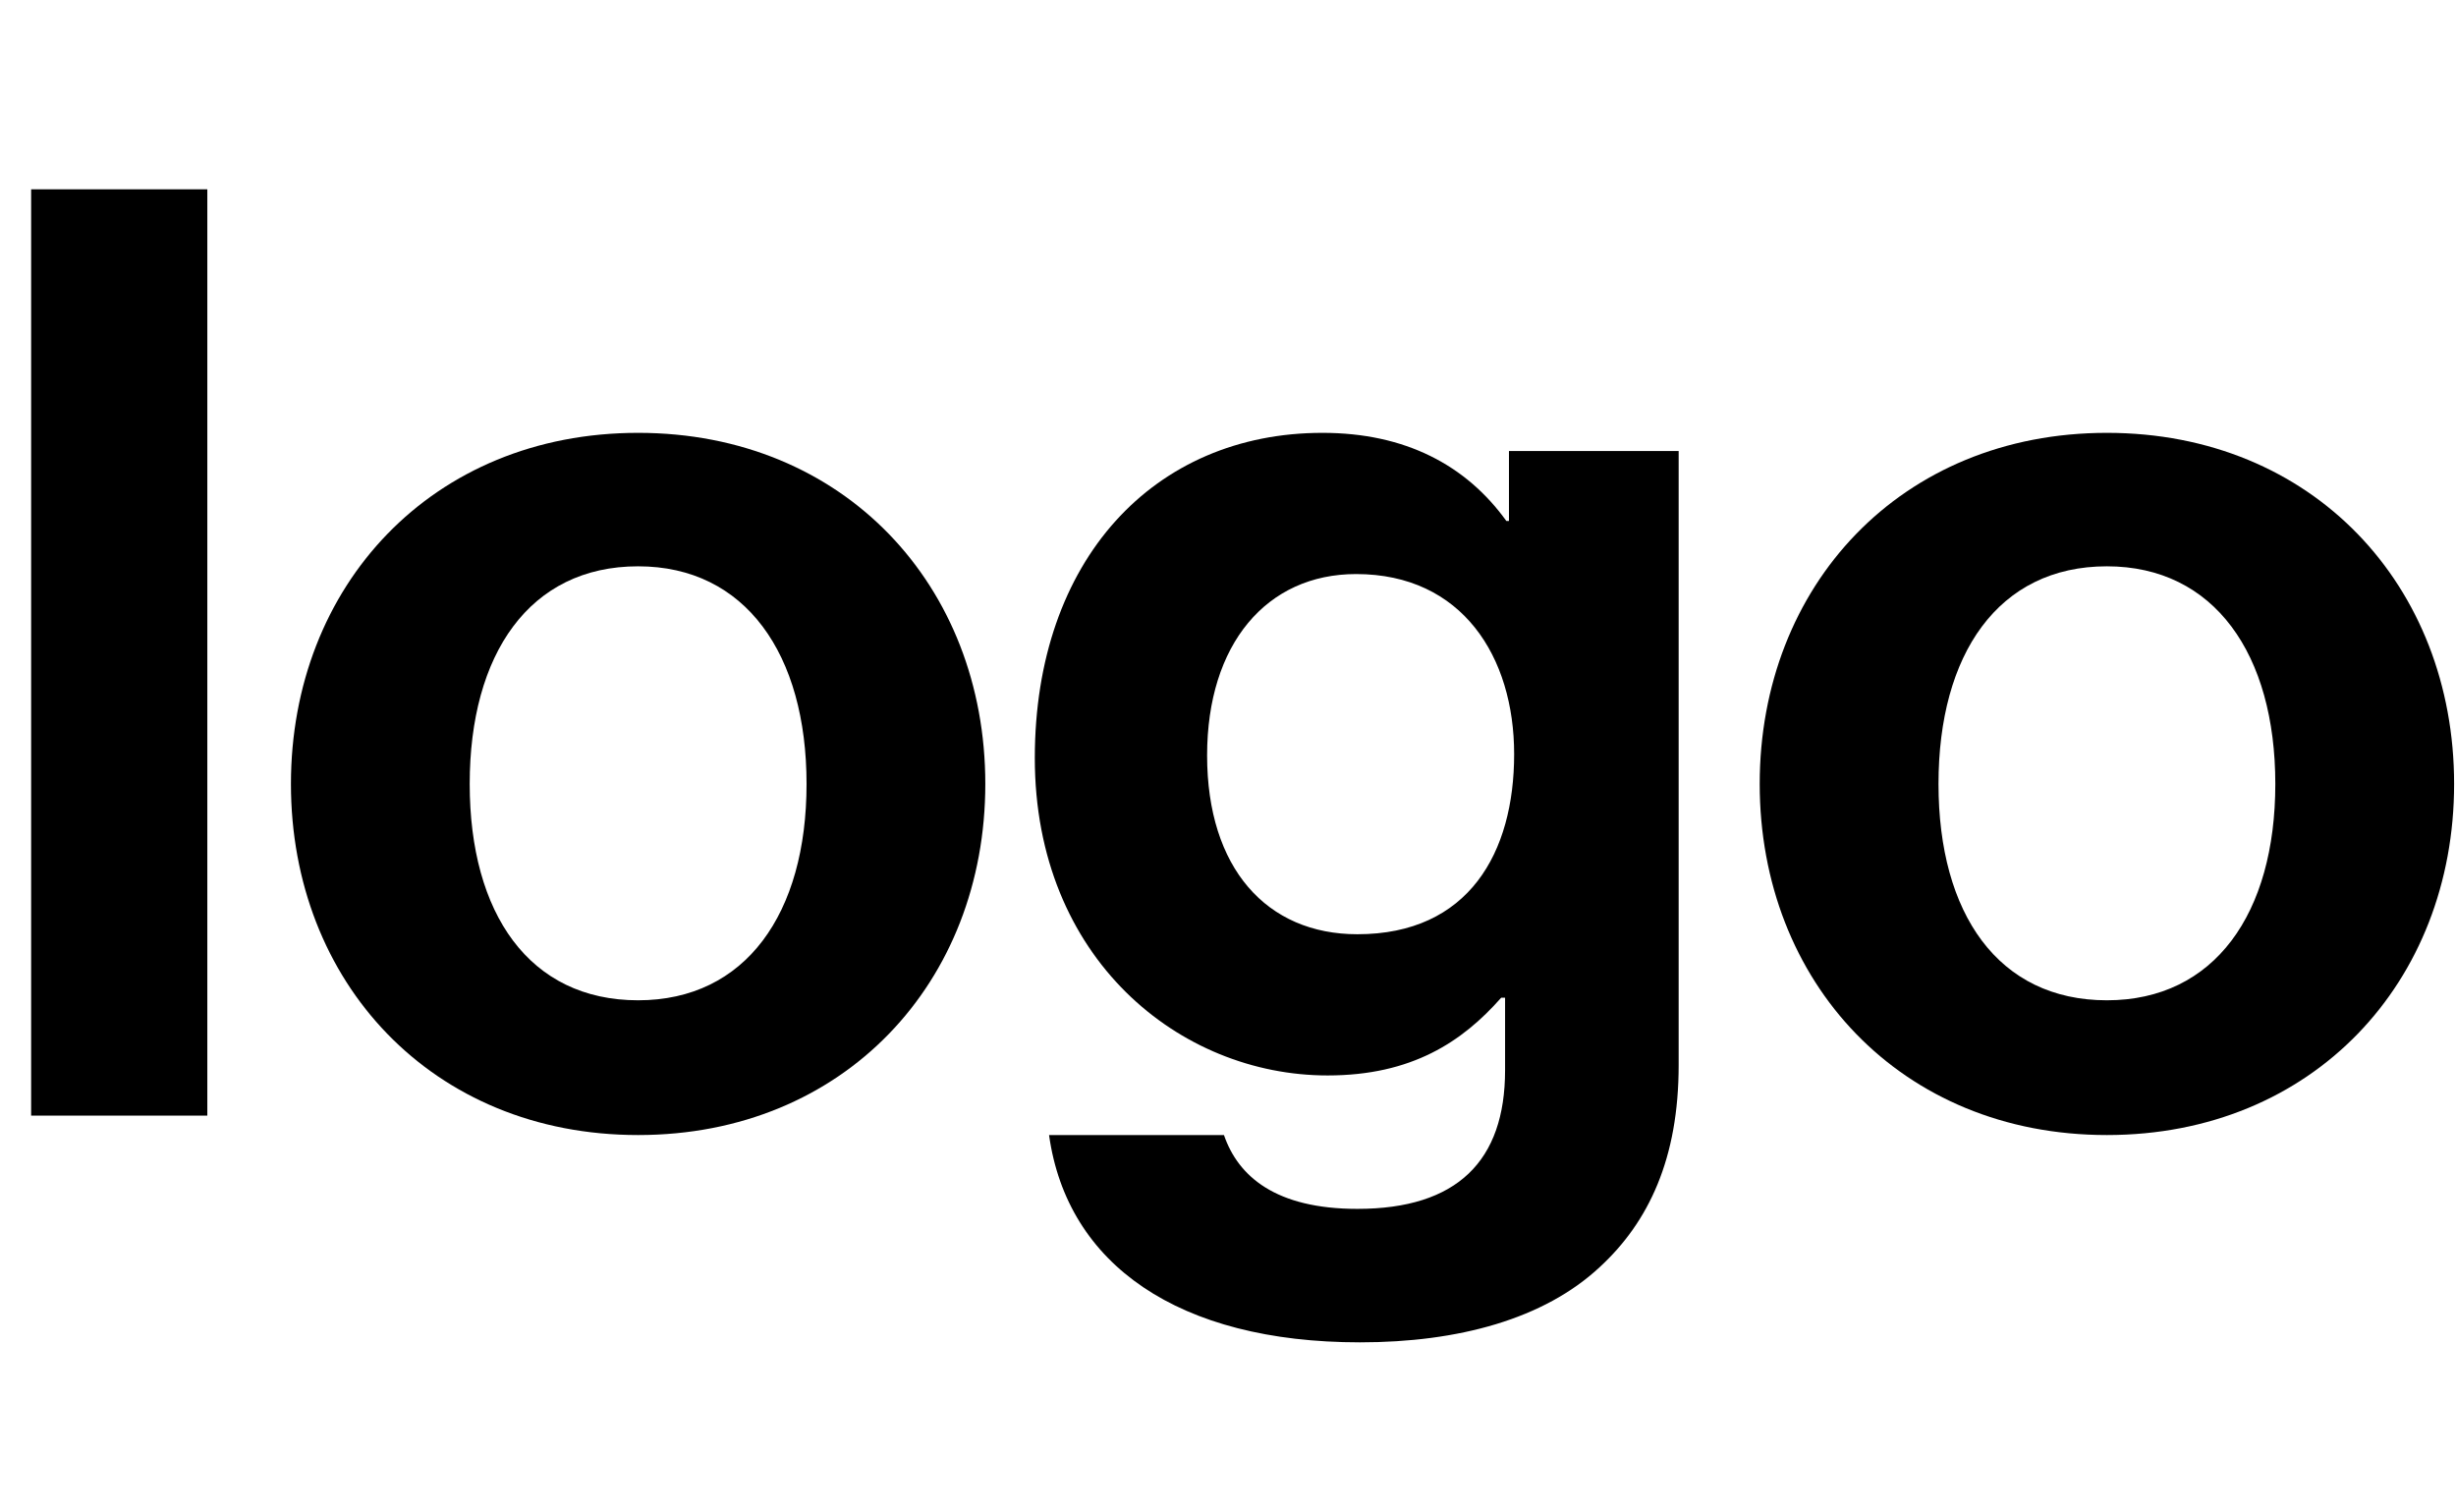
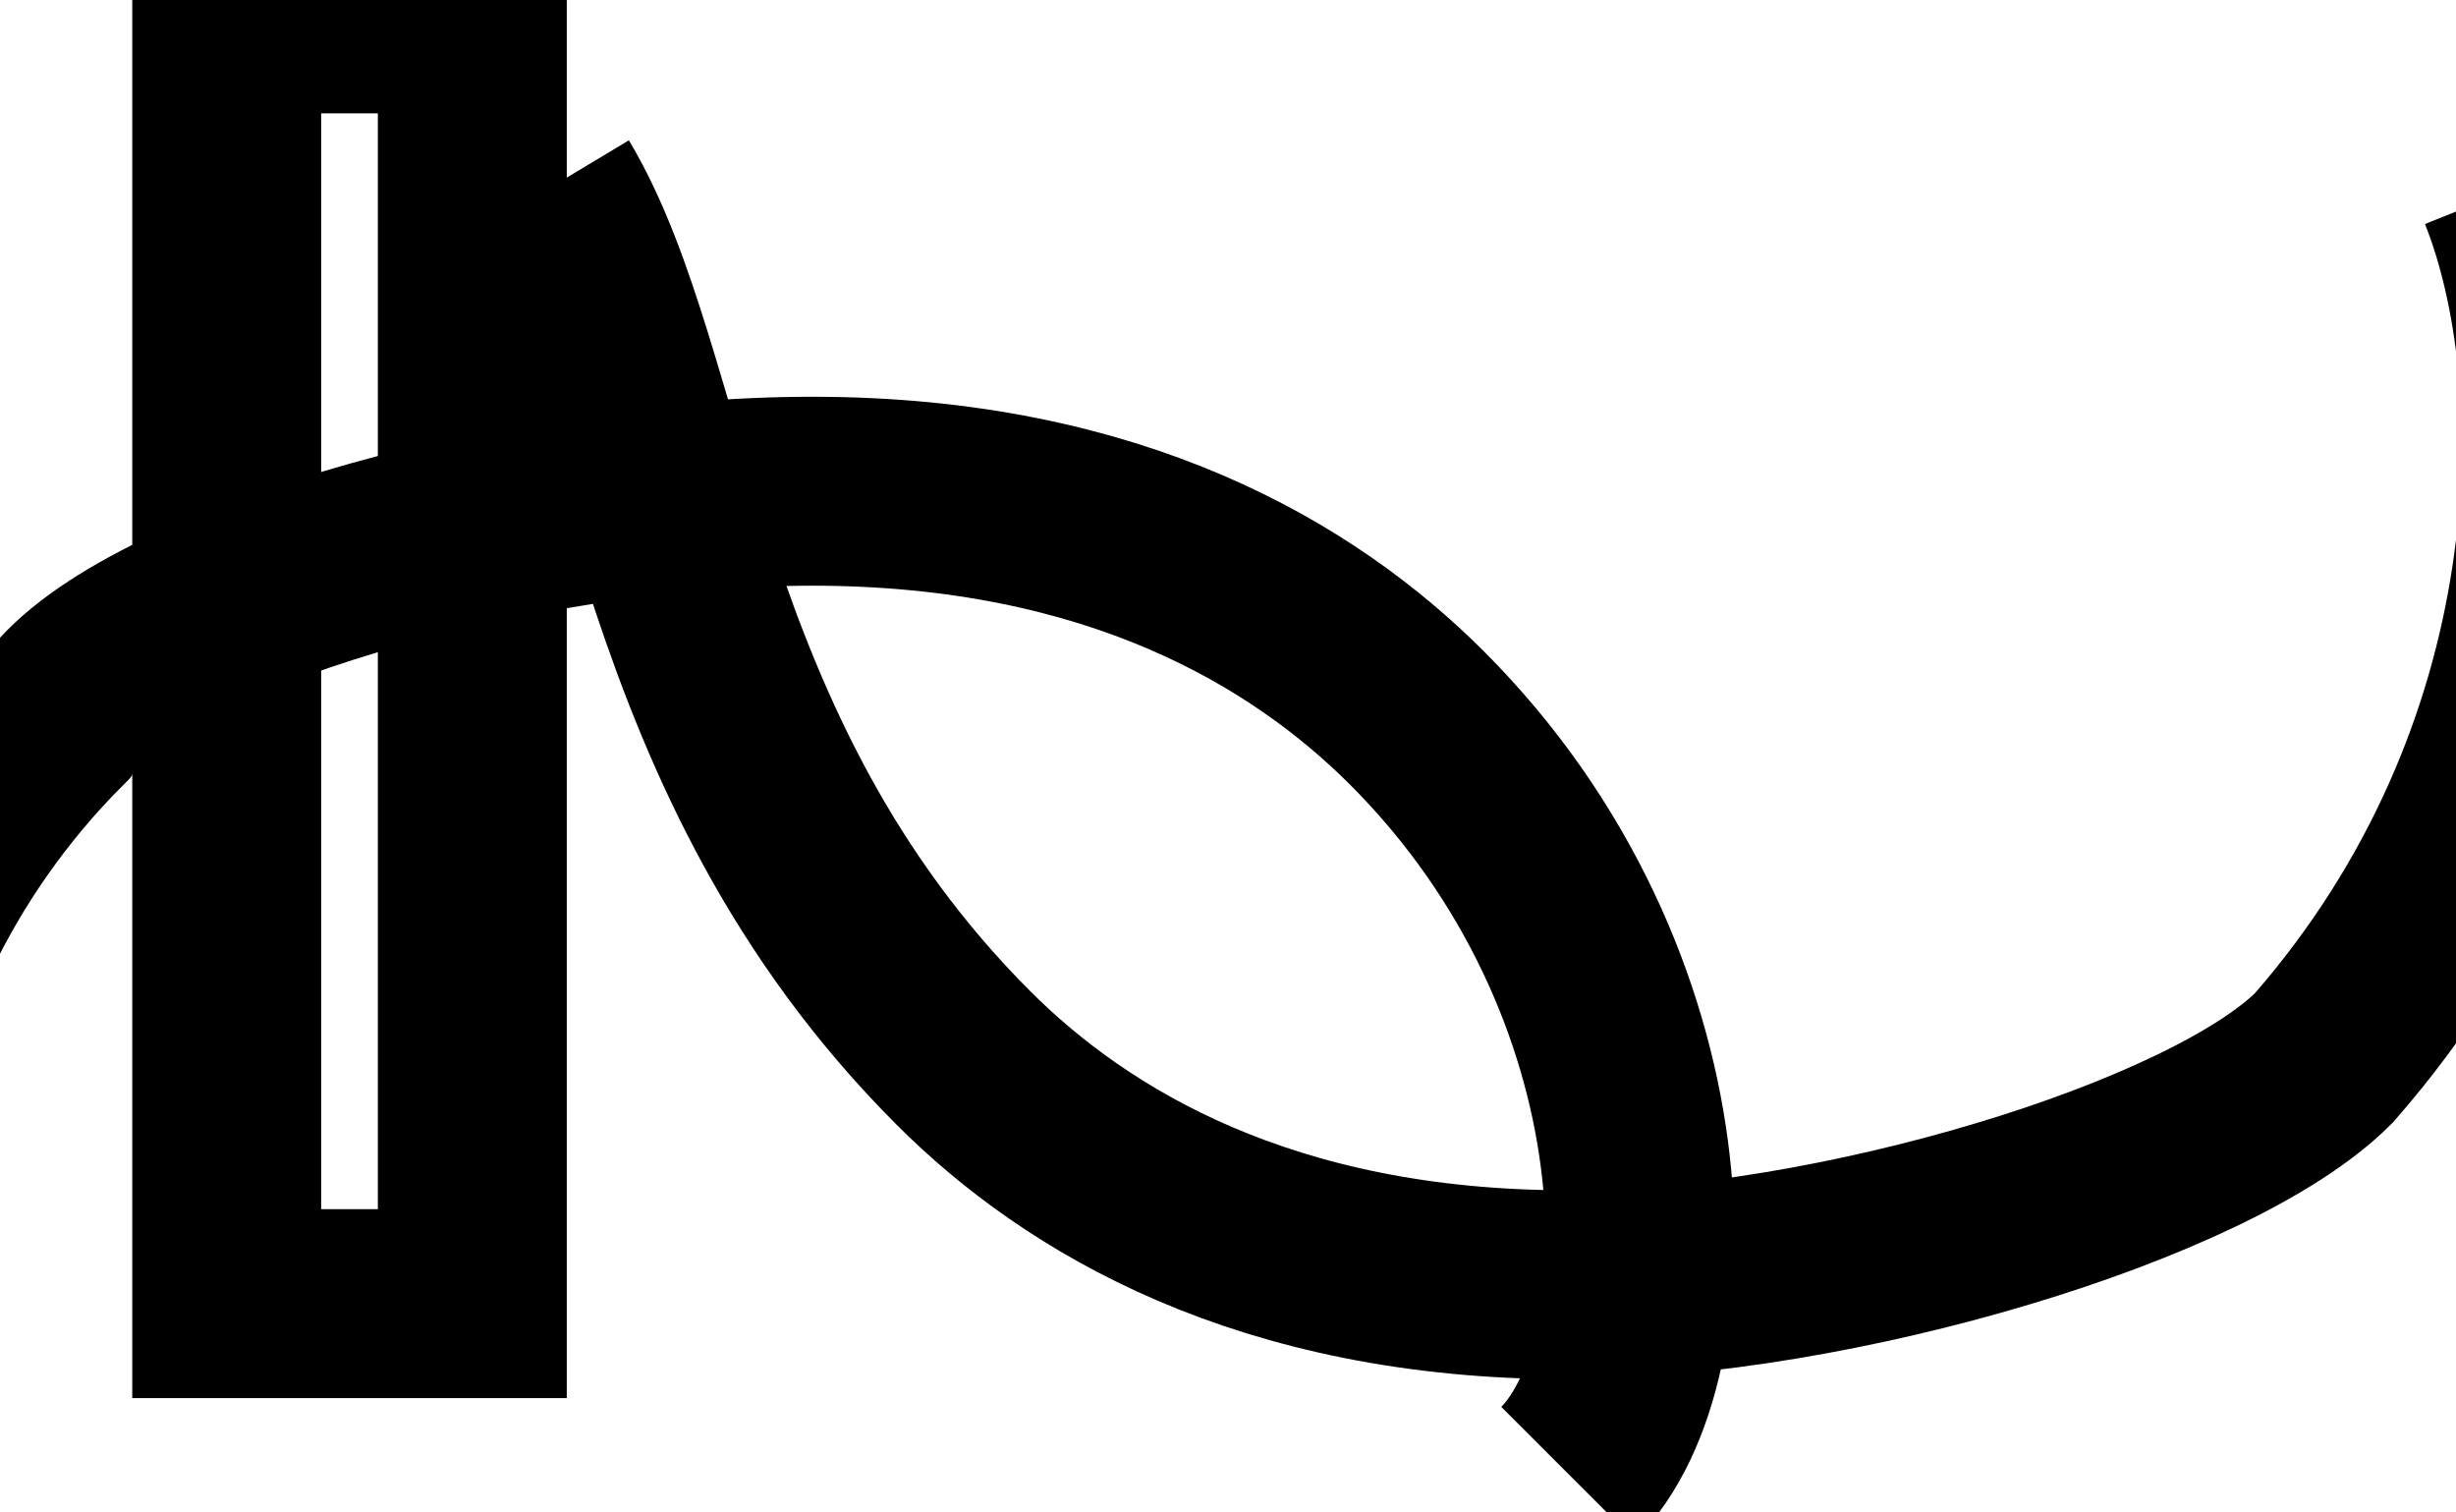
- <svg xmlns="http://www.w3.org/2000/svg" width="65" height="40" viewBox="0 0 65 40" fill="#000">
-   <path d="M0.824 29.524H5.487V5.01H0.824V29.524Z" />
-   <path d="M16.888 30.038C22.34 30.038 26.077 25.992 26.077 20.747C26.077 15.501 22.34 11.455 16.888 11.455C11.437 11.455 7.7 15.501 7.7 20.747C7.7 25.992 11.437 30.038 16.888 30.038ZM16.888 26.472C14.008 26.472 12.431 24.175 12.431 20.747C12.431 17.318 14.008 14.987 16.888 14.987C19.734 14.987 21.346 17.318 21.346 20.747C21.346 24.175 19.734 26.472 16.888 26.472Z" />
-   <path d="M35.993 35.524C38.599 35.524 40.862 34.907 42.336 33.535C43.639 32.335 44.427 30.655 44.427 28.187V11.935H39.936V13.787H39.867C38.804 12.312 37.193 11.455 34.999 11.455C30.542 11.455 27.387 14.815 27.387 20.061C27.387 25.375 31.227 28.461 35.136 28.461C37.364 28.461 38.702 27.57 39.73 26.404H39.833V28.324C39.833 30.724 38.564 31.992 35.924 31.992C33.764 31.992 32.77 31.135 32.393 30.038H27.764C28.244 33.467 31.193 35.524 35.993 35.524ZM35.924 24.724C33.524 24.724 31.947 22.975 31.947 19.992C31.947 17.044 33.524 15.192 35.89 15.192C38.702 15.192 40.073 17.387 40.073 19.958C40.073 22.564 38.873 24.724 35.924 24.724Z" />
-   <path d="M55.761 30.038C61.212 30.038 64.95 25.992 64.95 20.747C64.95 15.501 61.212 11.455 55.761 11.455C50.31 11.455 46.572 15.501 46.572 20.747C46.572 25.992 50.31 30.038 55.761 30.038ZM55.761 26.472C52.881 26.472 51.304 24.175 51.304 20.747C51.304 17.318 52.881 14.987 55.761 14.987C58.607 14.987 60.218 17.318 60.218 20.747C60.218 24.175 58.607 26.472 55.761 26.472Z" />
+ <svg xmlns="http://www.w3.org/2000/svg" width="65" height="40" viewBox="3 0 62 40" fill="none">
+   <path d="M7.5 0.5H14V34.5H7.5V0.5Z" stroke="#000" stroke-width="5" />
+   <path d="M16 5C19 10 19 20 27 28C30 31 35 34 43 34C50 34 60 31 63 28C70 20 70 10 68 5" stroke="#000" stroke-width="5" />
+   <path d="M43 39C46 36 46 26 39 19C36 16 31 13 23 13C15 13 5 16 3 19C-4 26 -4 36 -1 39" stroke="#000" stroke-width="5" />
</svg>
